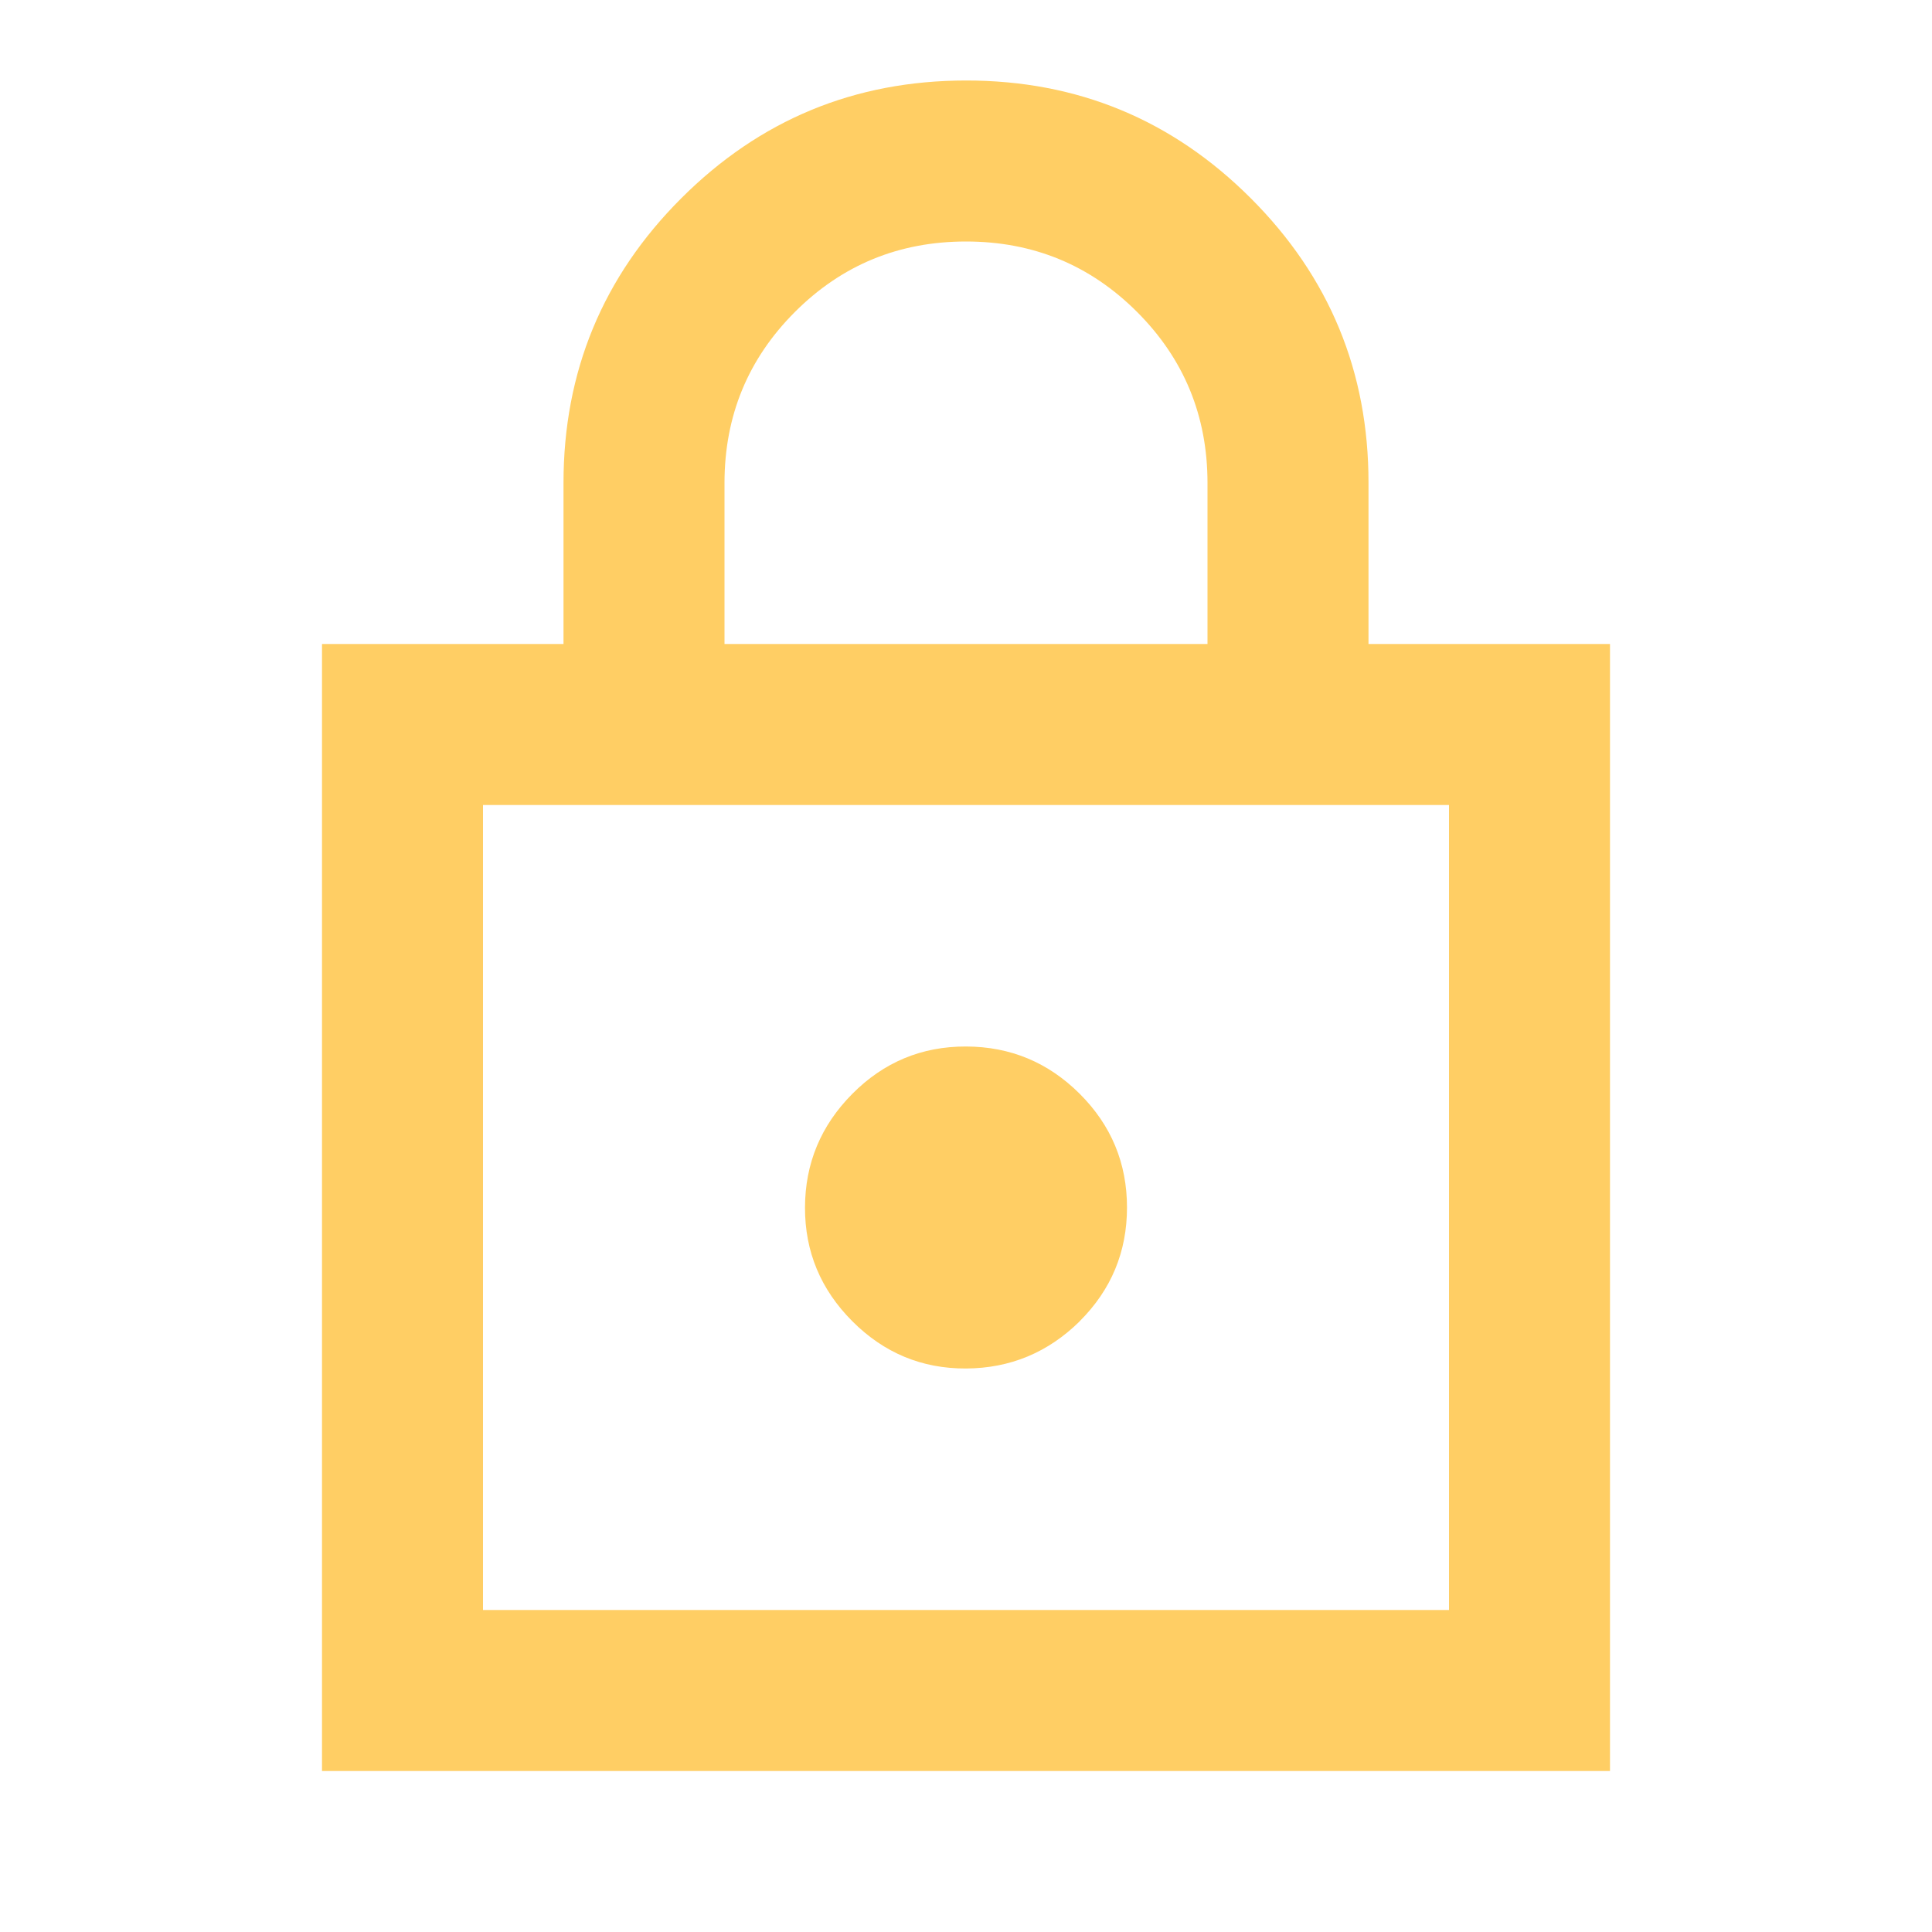
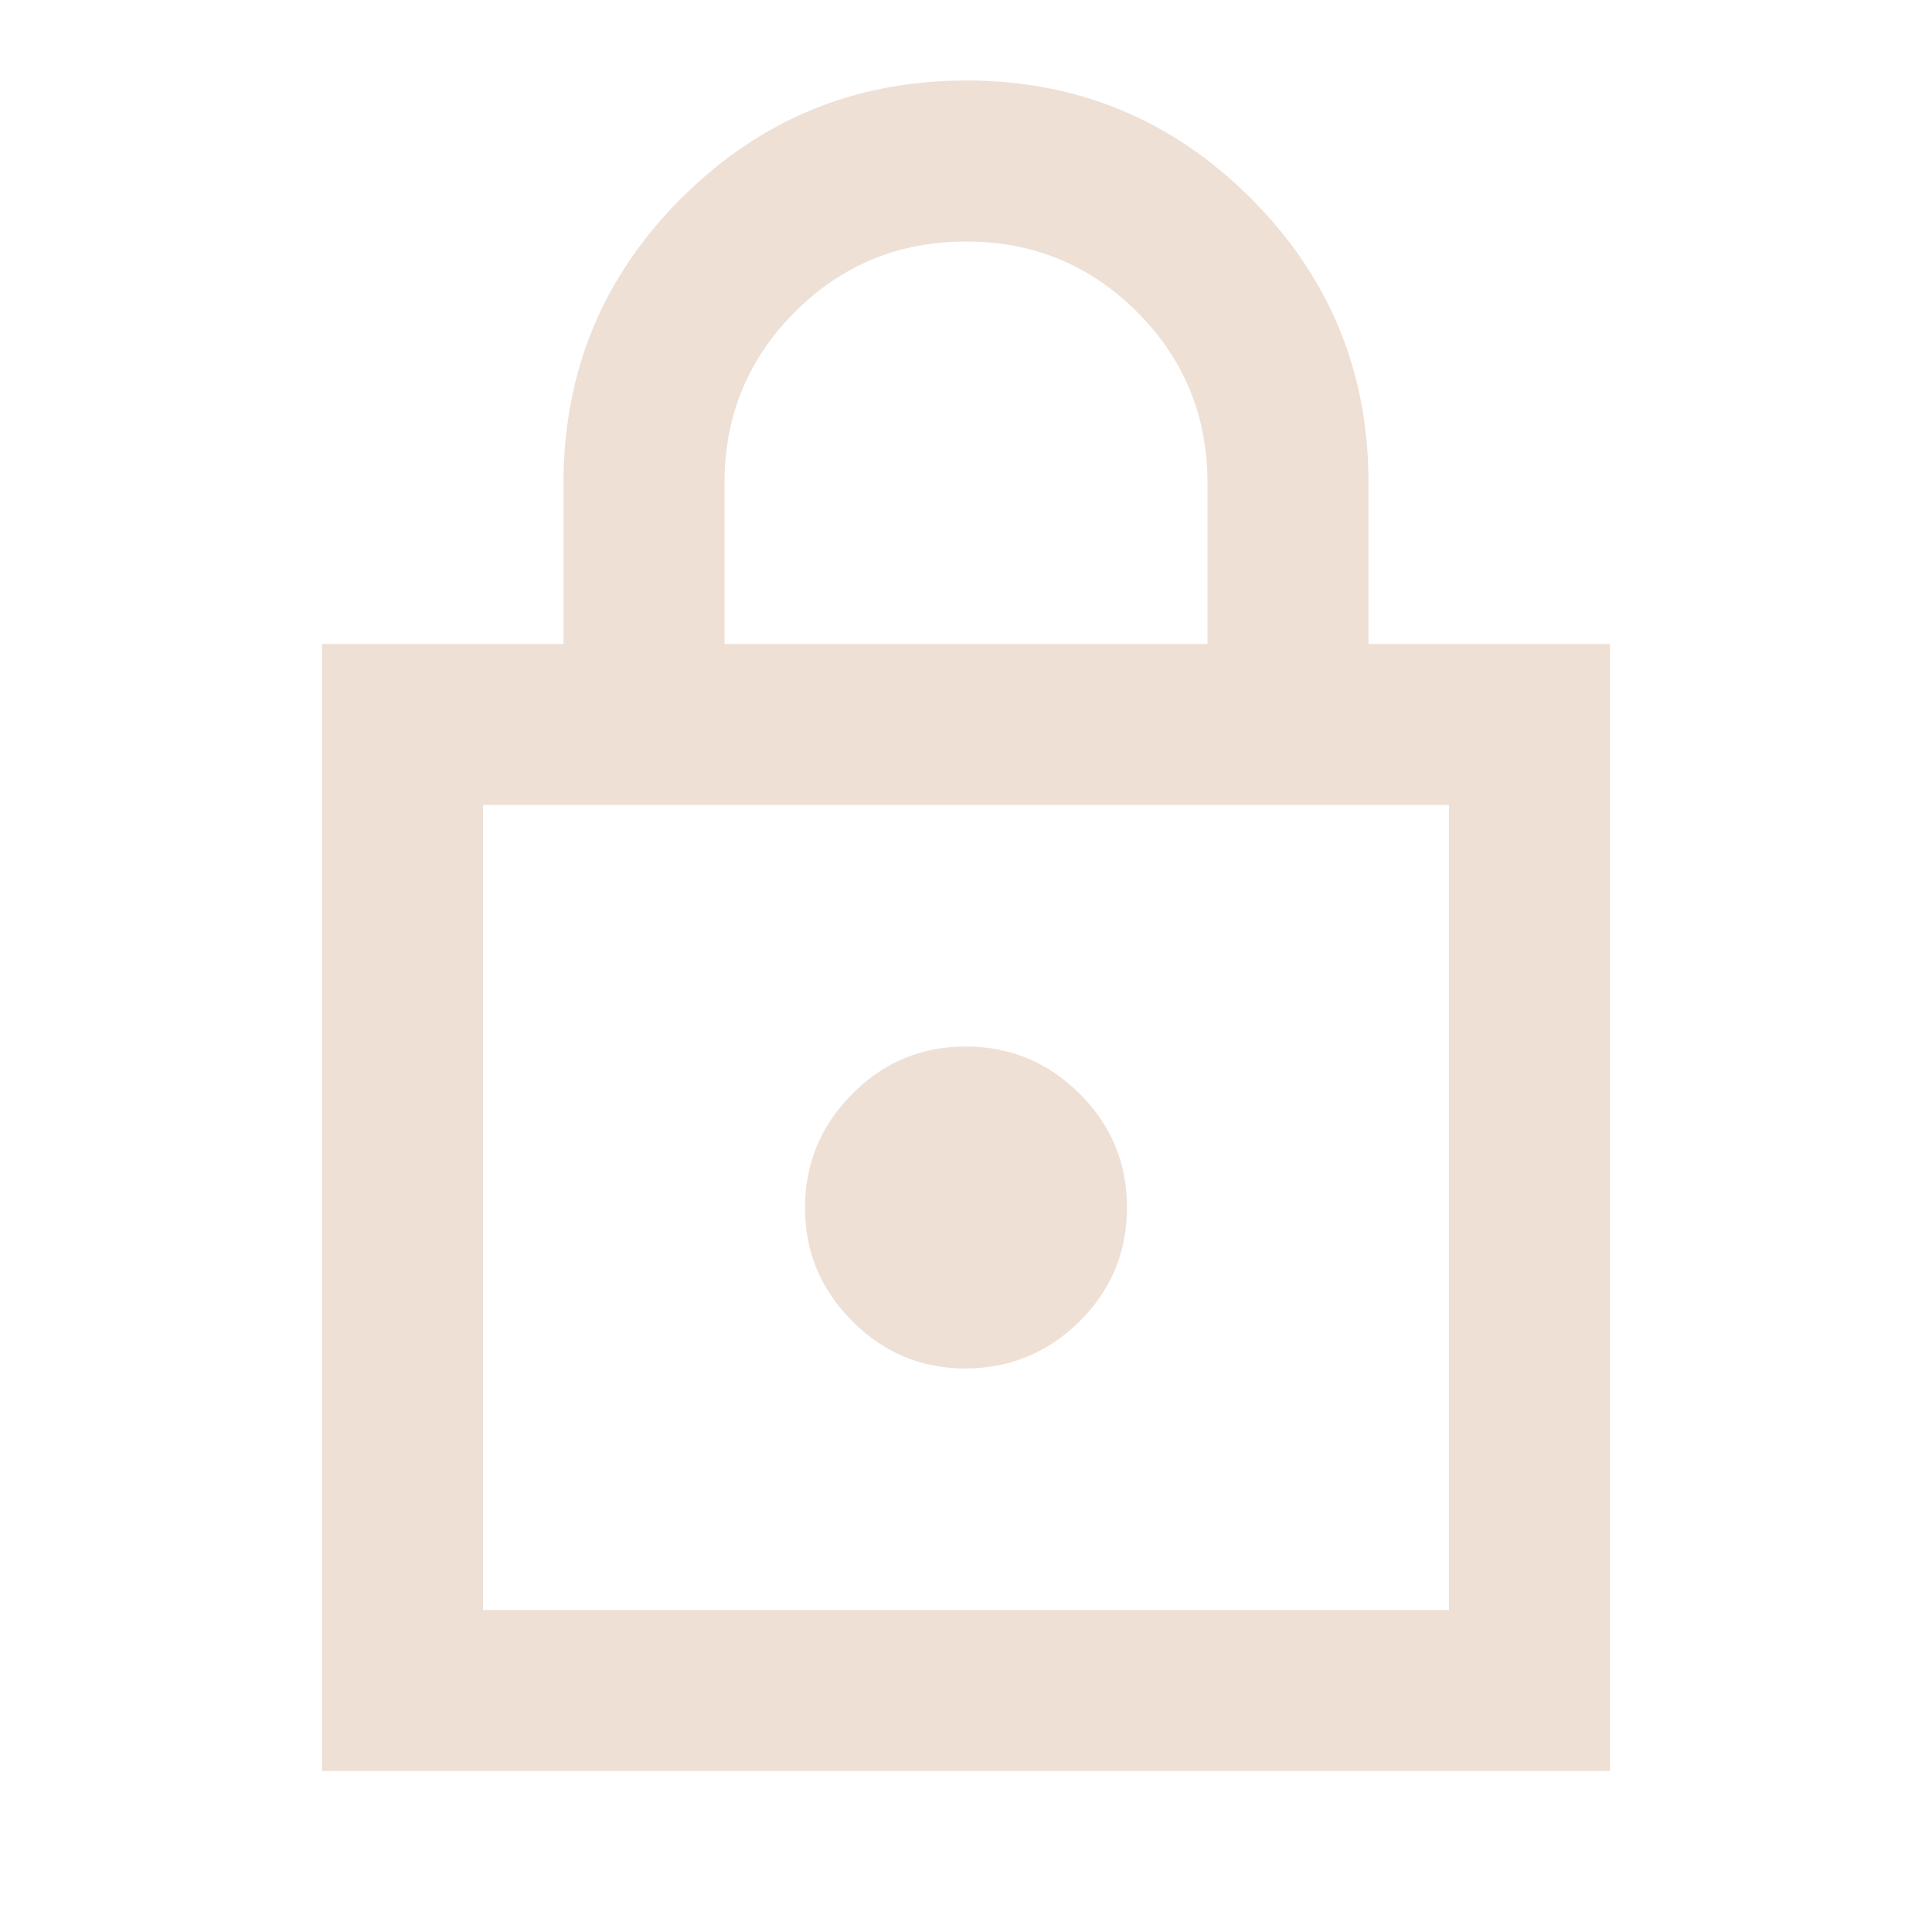
<svg xmlns="http://www.w3.org/2000/svg" width="1em" height="1em" viewBox="0 0 24 24">
-   <path fill="#FFCE64" d="M4 22V8h3V6q0-2.075 1.463-3.537T12 1t3.538 1.463T17 6v2h3v14zm2-2h12V10H6zm7.413-3.588Q14 15.826 14 15t-.587-1.412T12 13t-1.412.588T10 15t.588 1.413T12 17t1.413-.587M9 8h6V6q0-1.25-.875-2.125T12 3t-2.125.875T9 6zM6 20V10z" />
+   <path fill="#eee0d5" d="M4 22V8h3V6q0-2.075 1.463-3.537T12 1t3.538 1.463T17 6v2h3v14zm2-2h12V10H6zm7.413-3.588Q14 15.826 14 15t-.587-1.412T12 13t-1.412.588T10 15t.588 1.413T12 17t1.413-.587M9 8h6V6q0-1.25-.875-2.125T12 3t-2.125.875T9 6zM6 20V10z" />
</svg>
